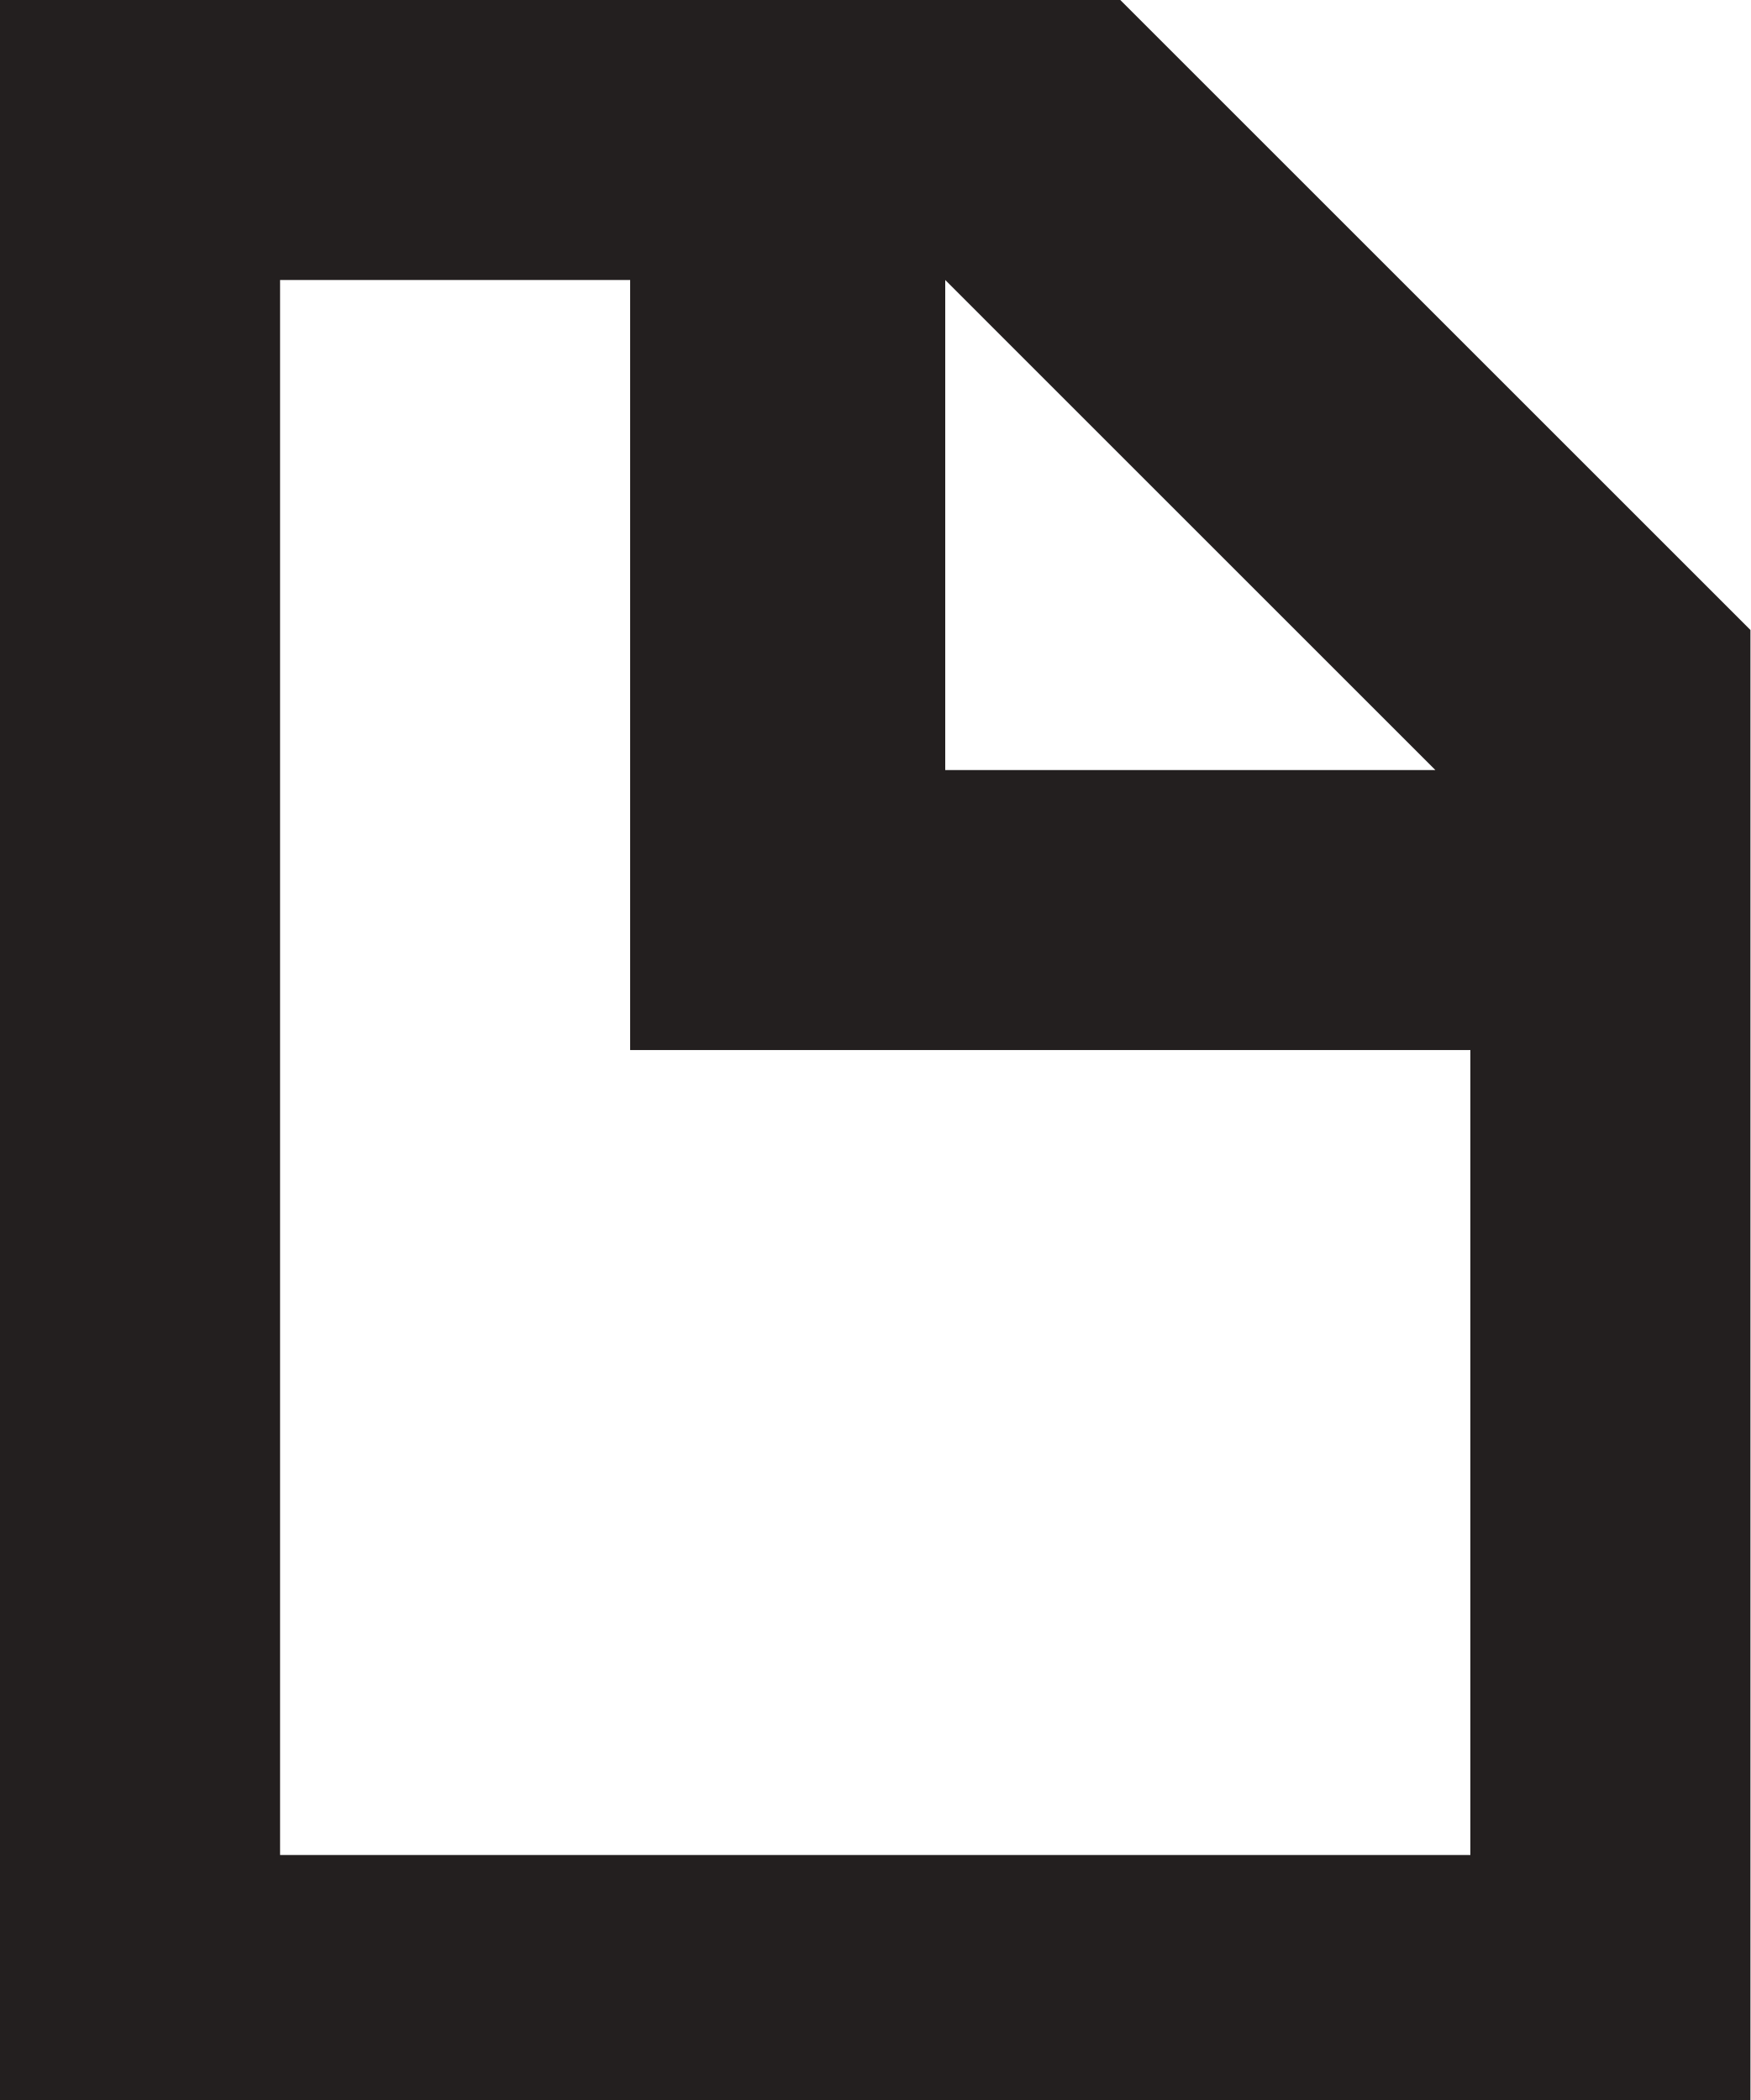
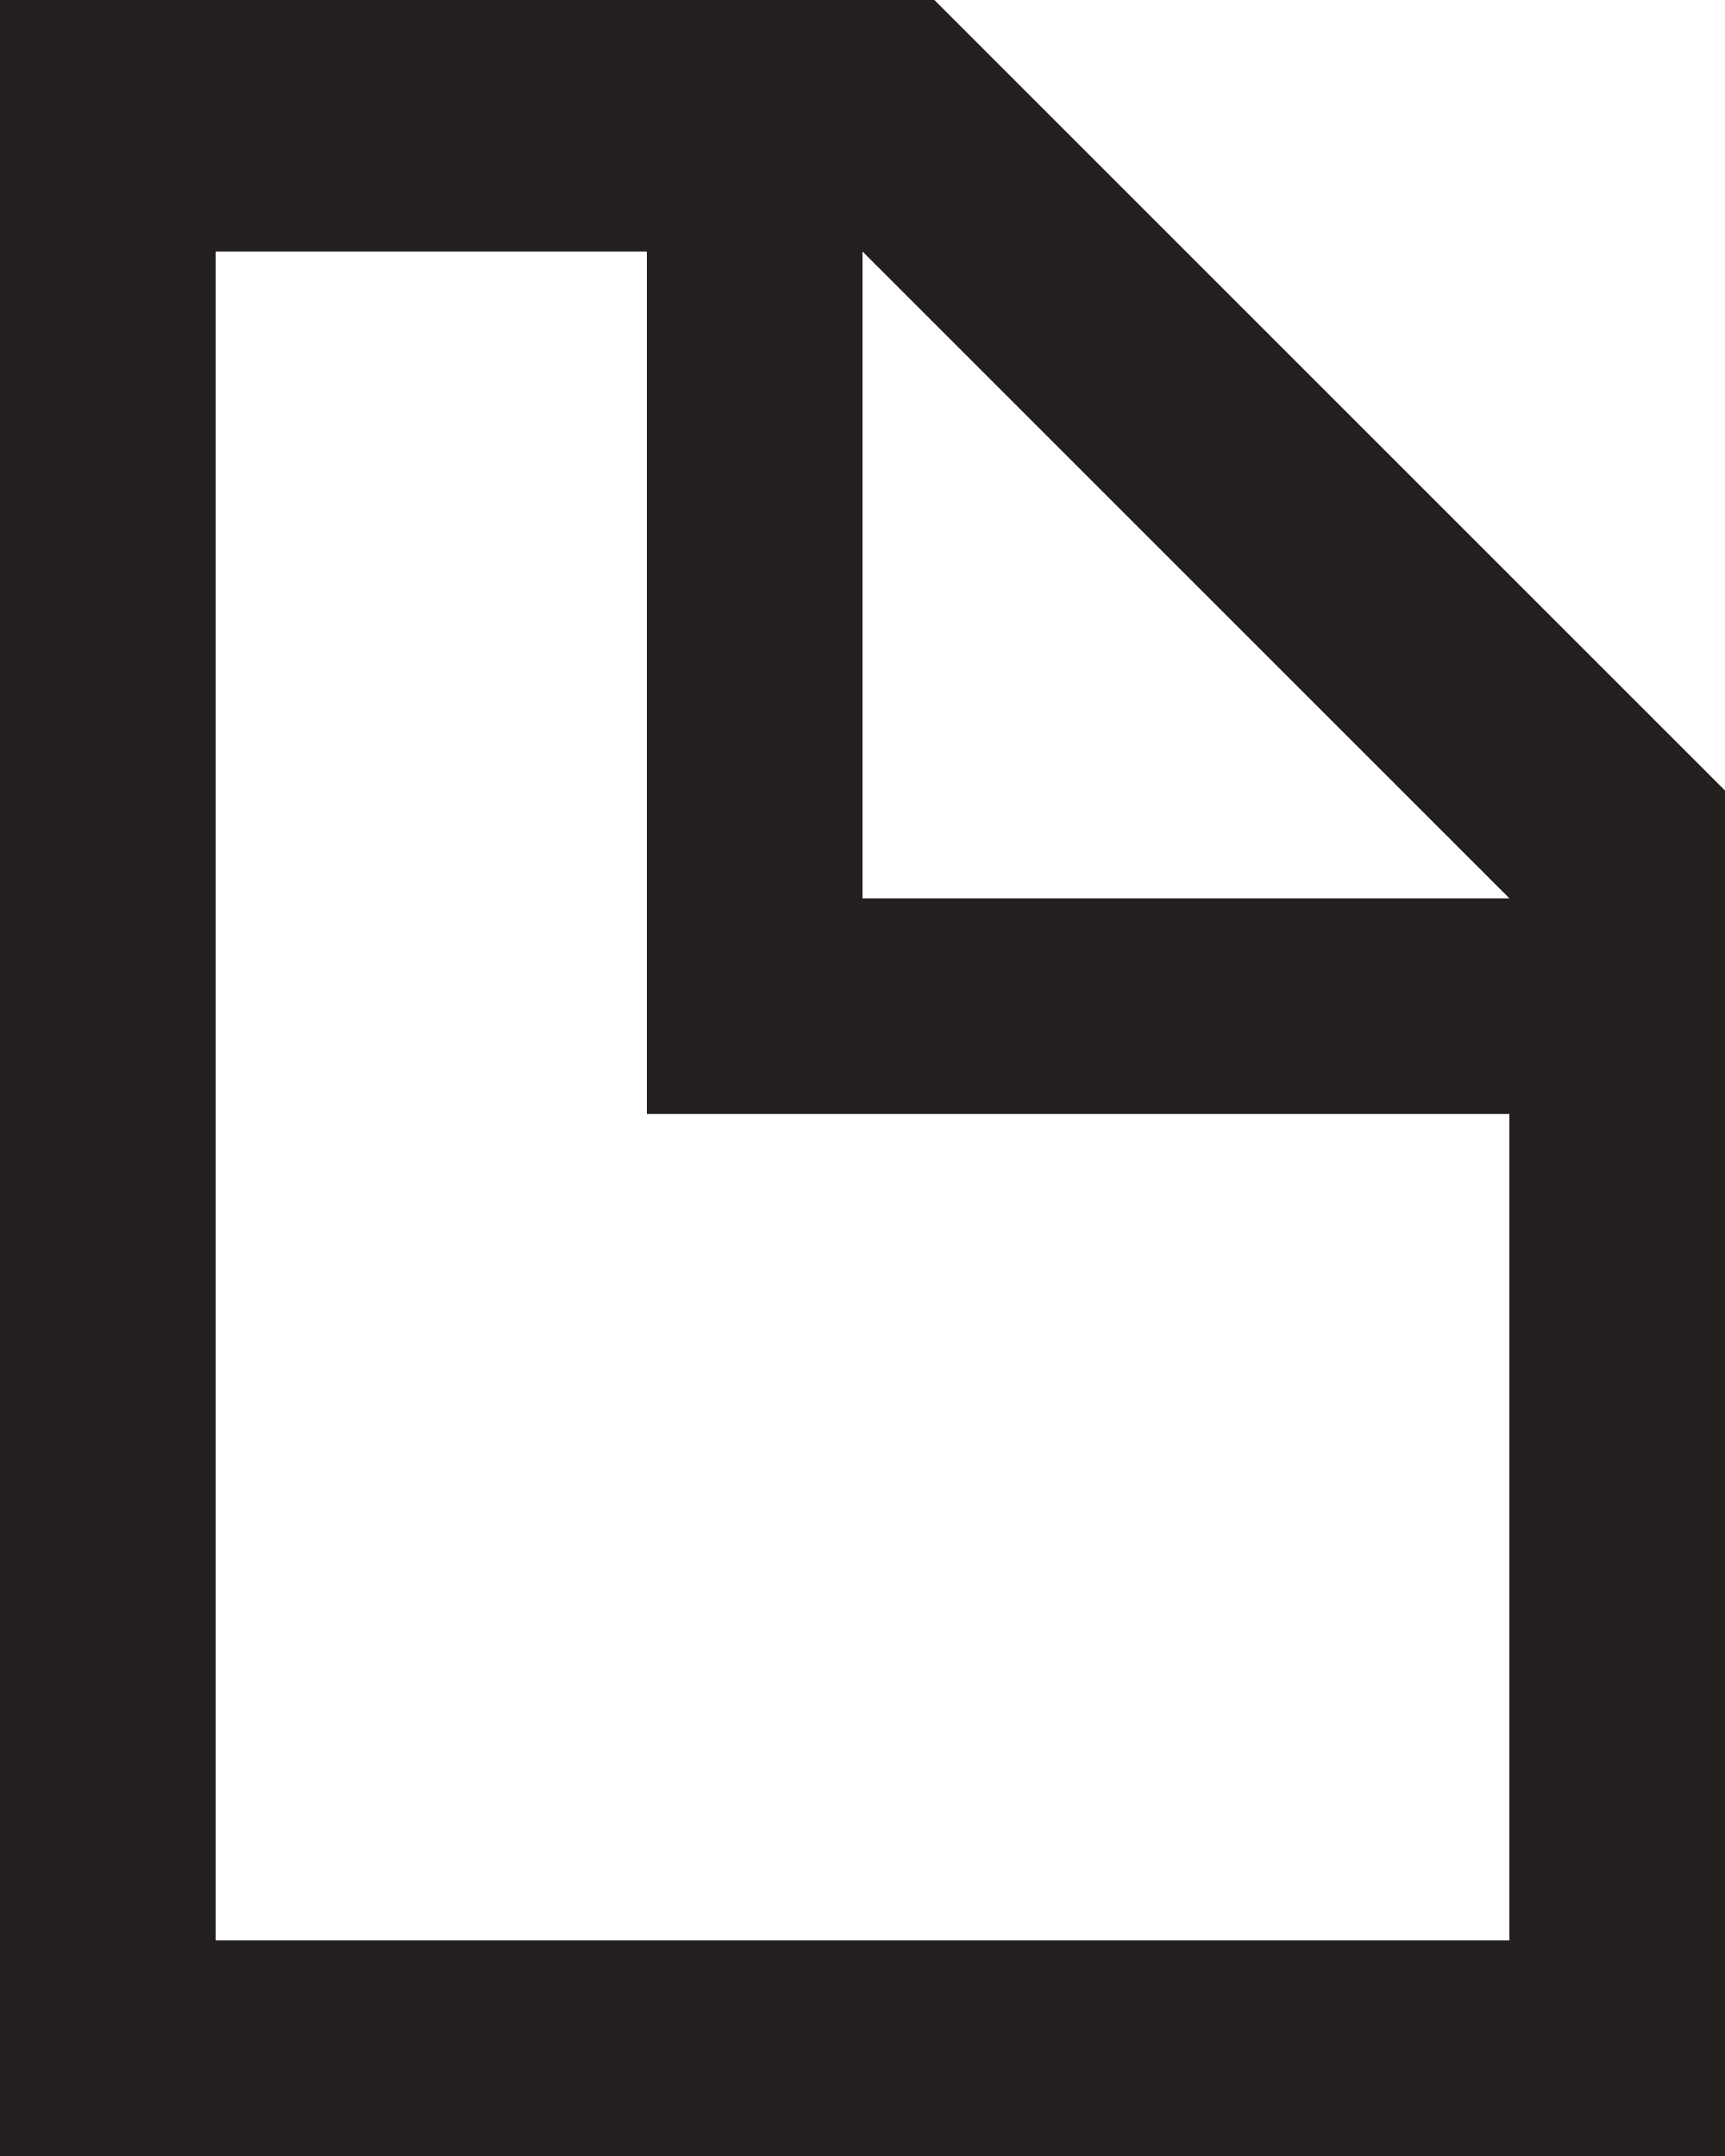
- <svg xmlns="http://www.w3.org/2000/svg" width="50px" height="60px" viewBox="0 0 50 60" version="1.1">
+ <svg xmlns="http://www.w3.org/2000/svg" width="48px" height="60px" viewBox="0 0 48 60" version="1.1">
  <defs />
  <g id="Page-1" stroke="none" stroke-width="1" fill="none" fill-rule="evenodd">
-     <path d="M0,0 L0,60 L50,60 L50,18 L32,0 L0,0 Z M27,8 L41,22.001 L27,22.001 L27,8 Z M8,8 L18,8 L18,30.001 L42,30.001 L42,53 L8,53 L8,8 Z" id="icon-download" fill="#231F1F" />
+     <path d="M0,0 L0,60 L48,60 L48,22 L26,0 L0,0 Z M24,7 L42,25 L24,25 L24,7 Z M6,7 L18,7 L18,31.001 L42,31.001 L42,54 L6,54 L6,7 Z" id="icon-download" fill="#231F1F" />
  </g>
</svg>
